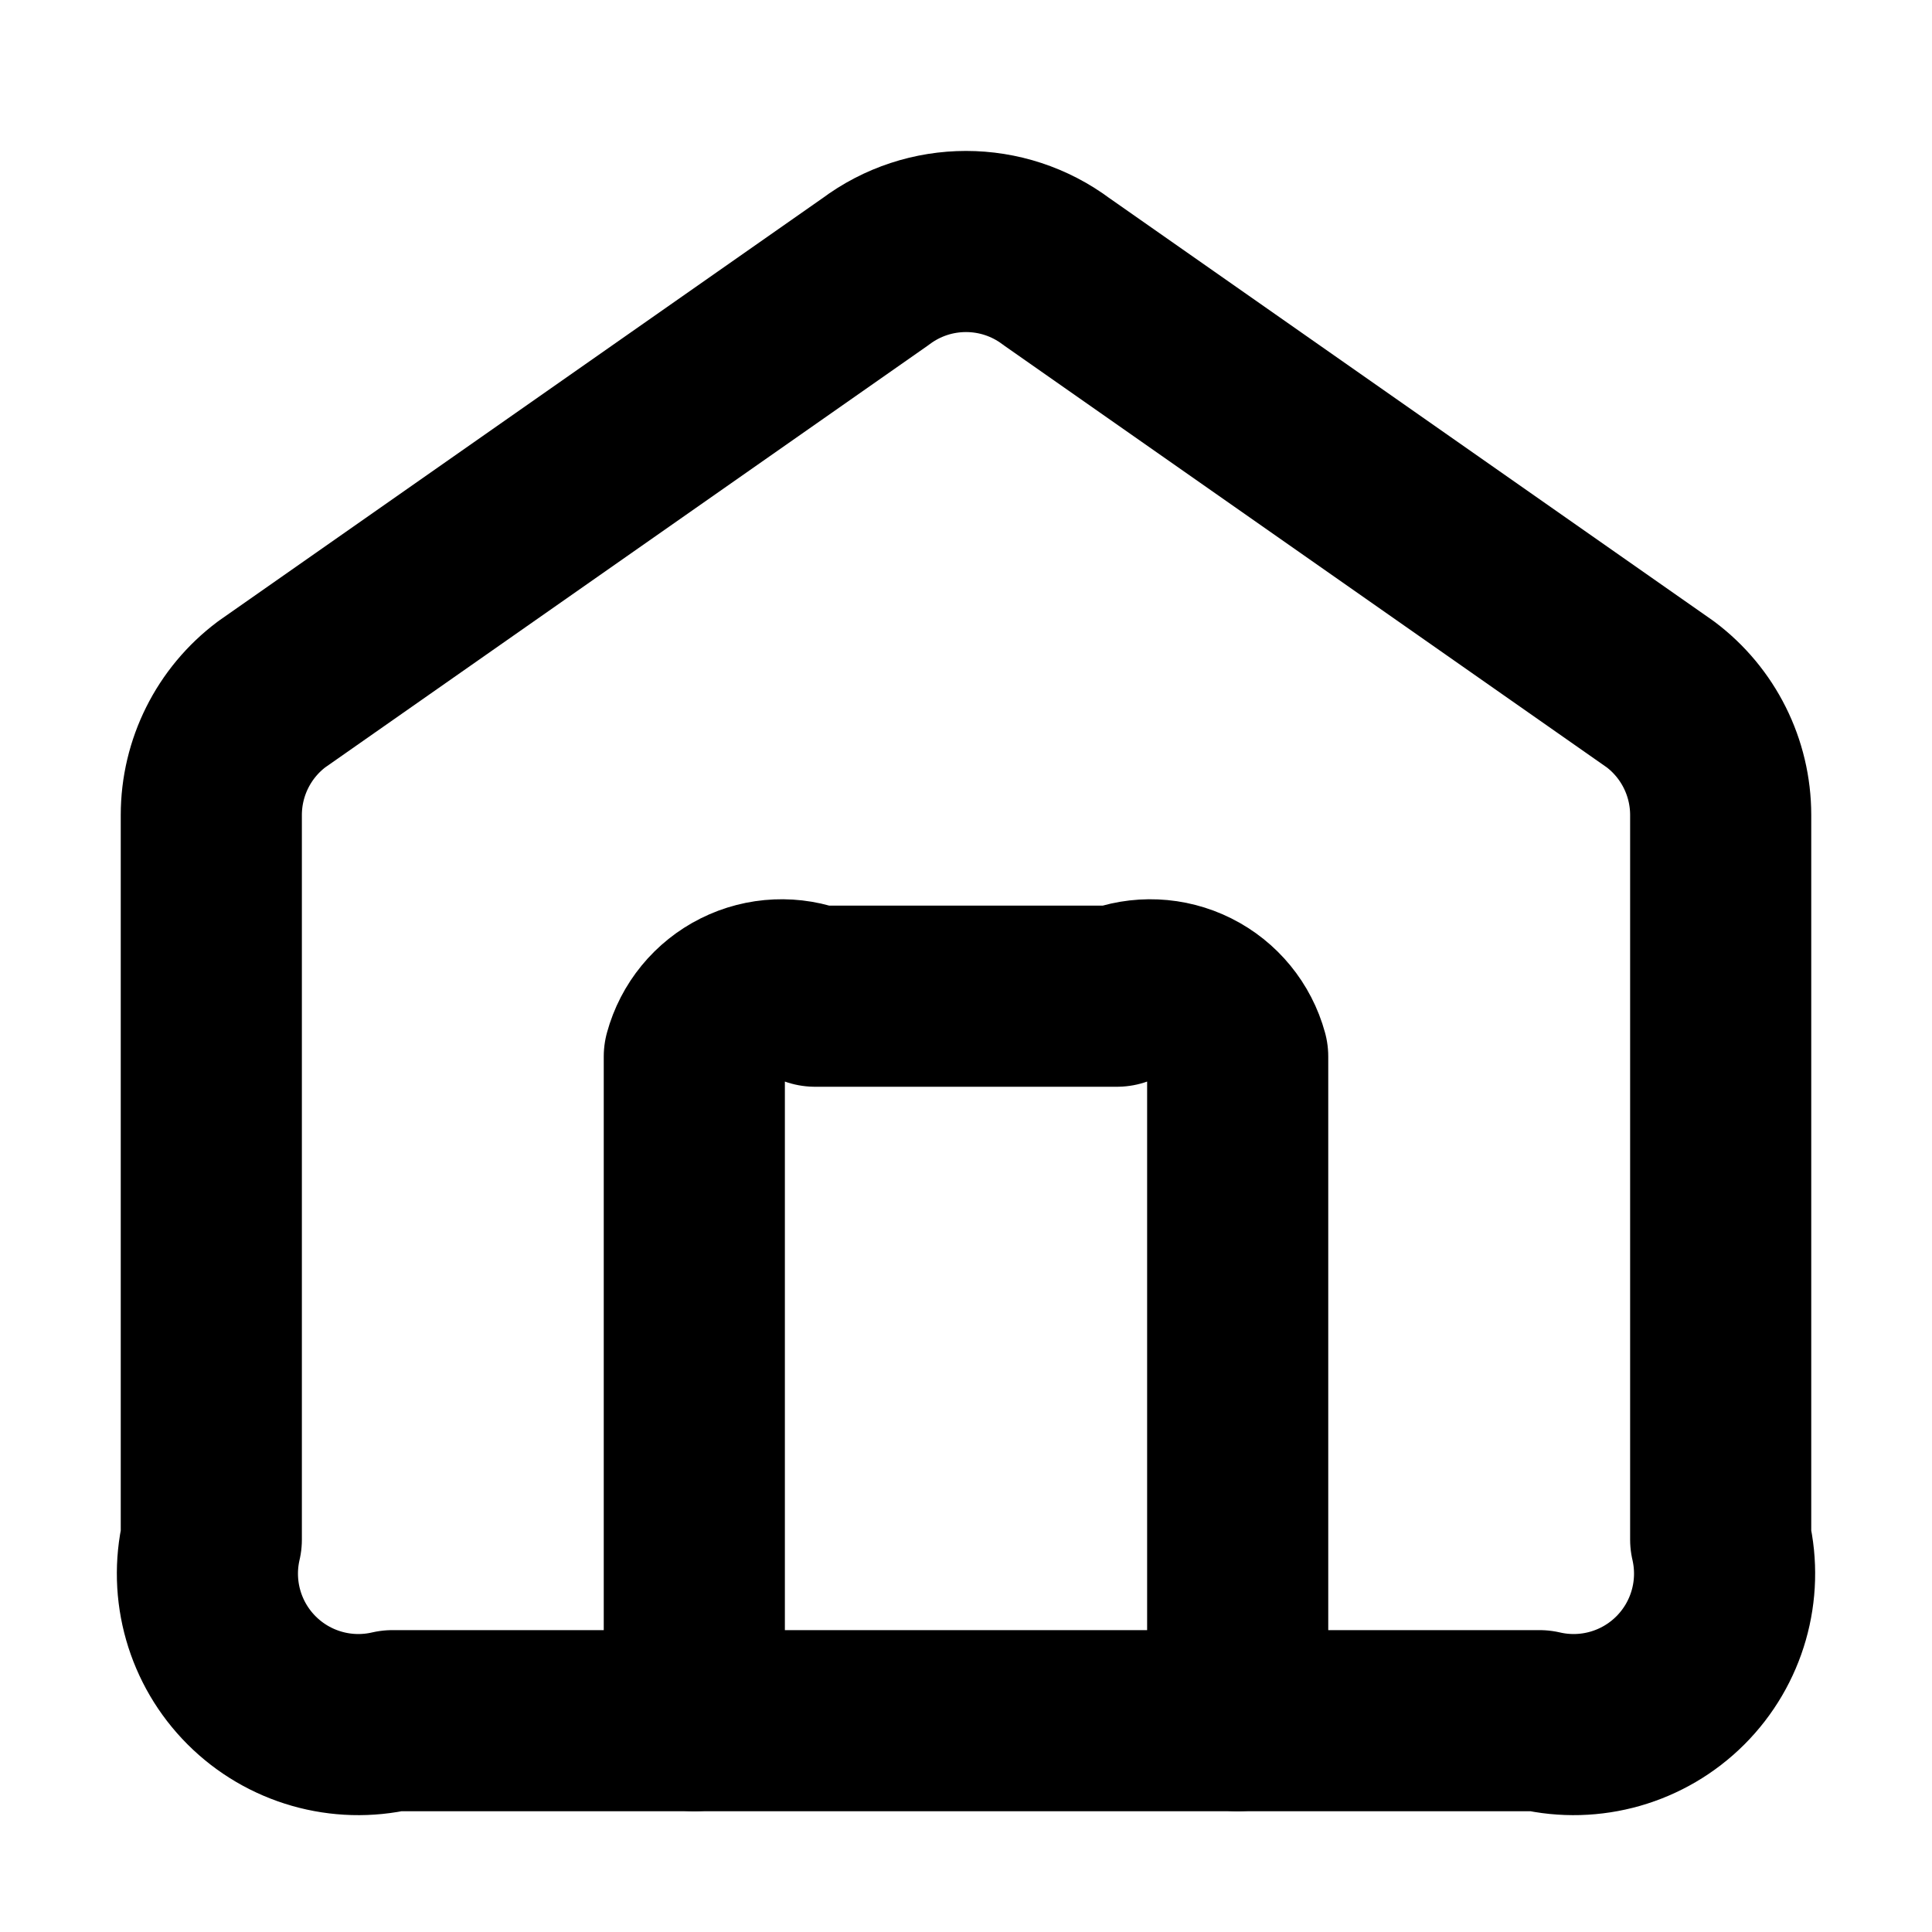
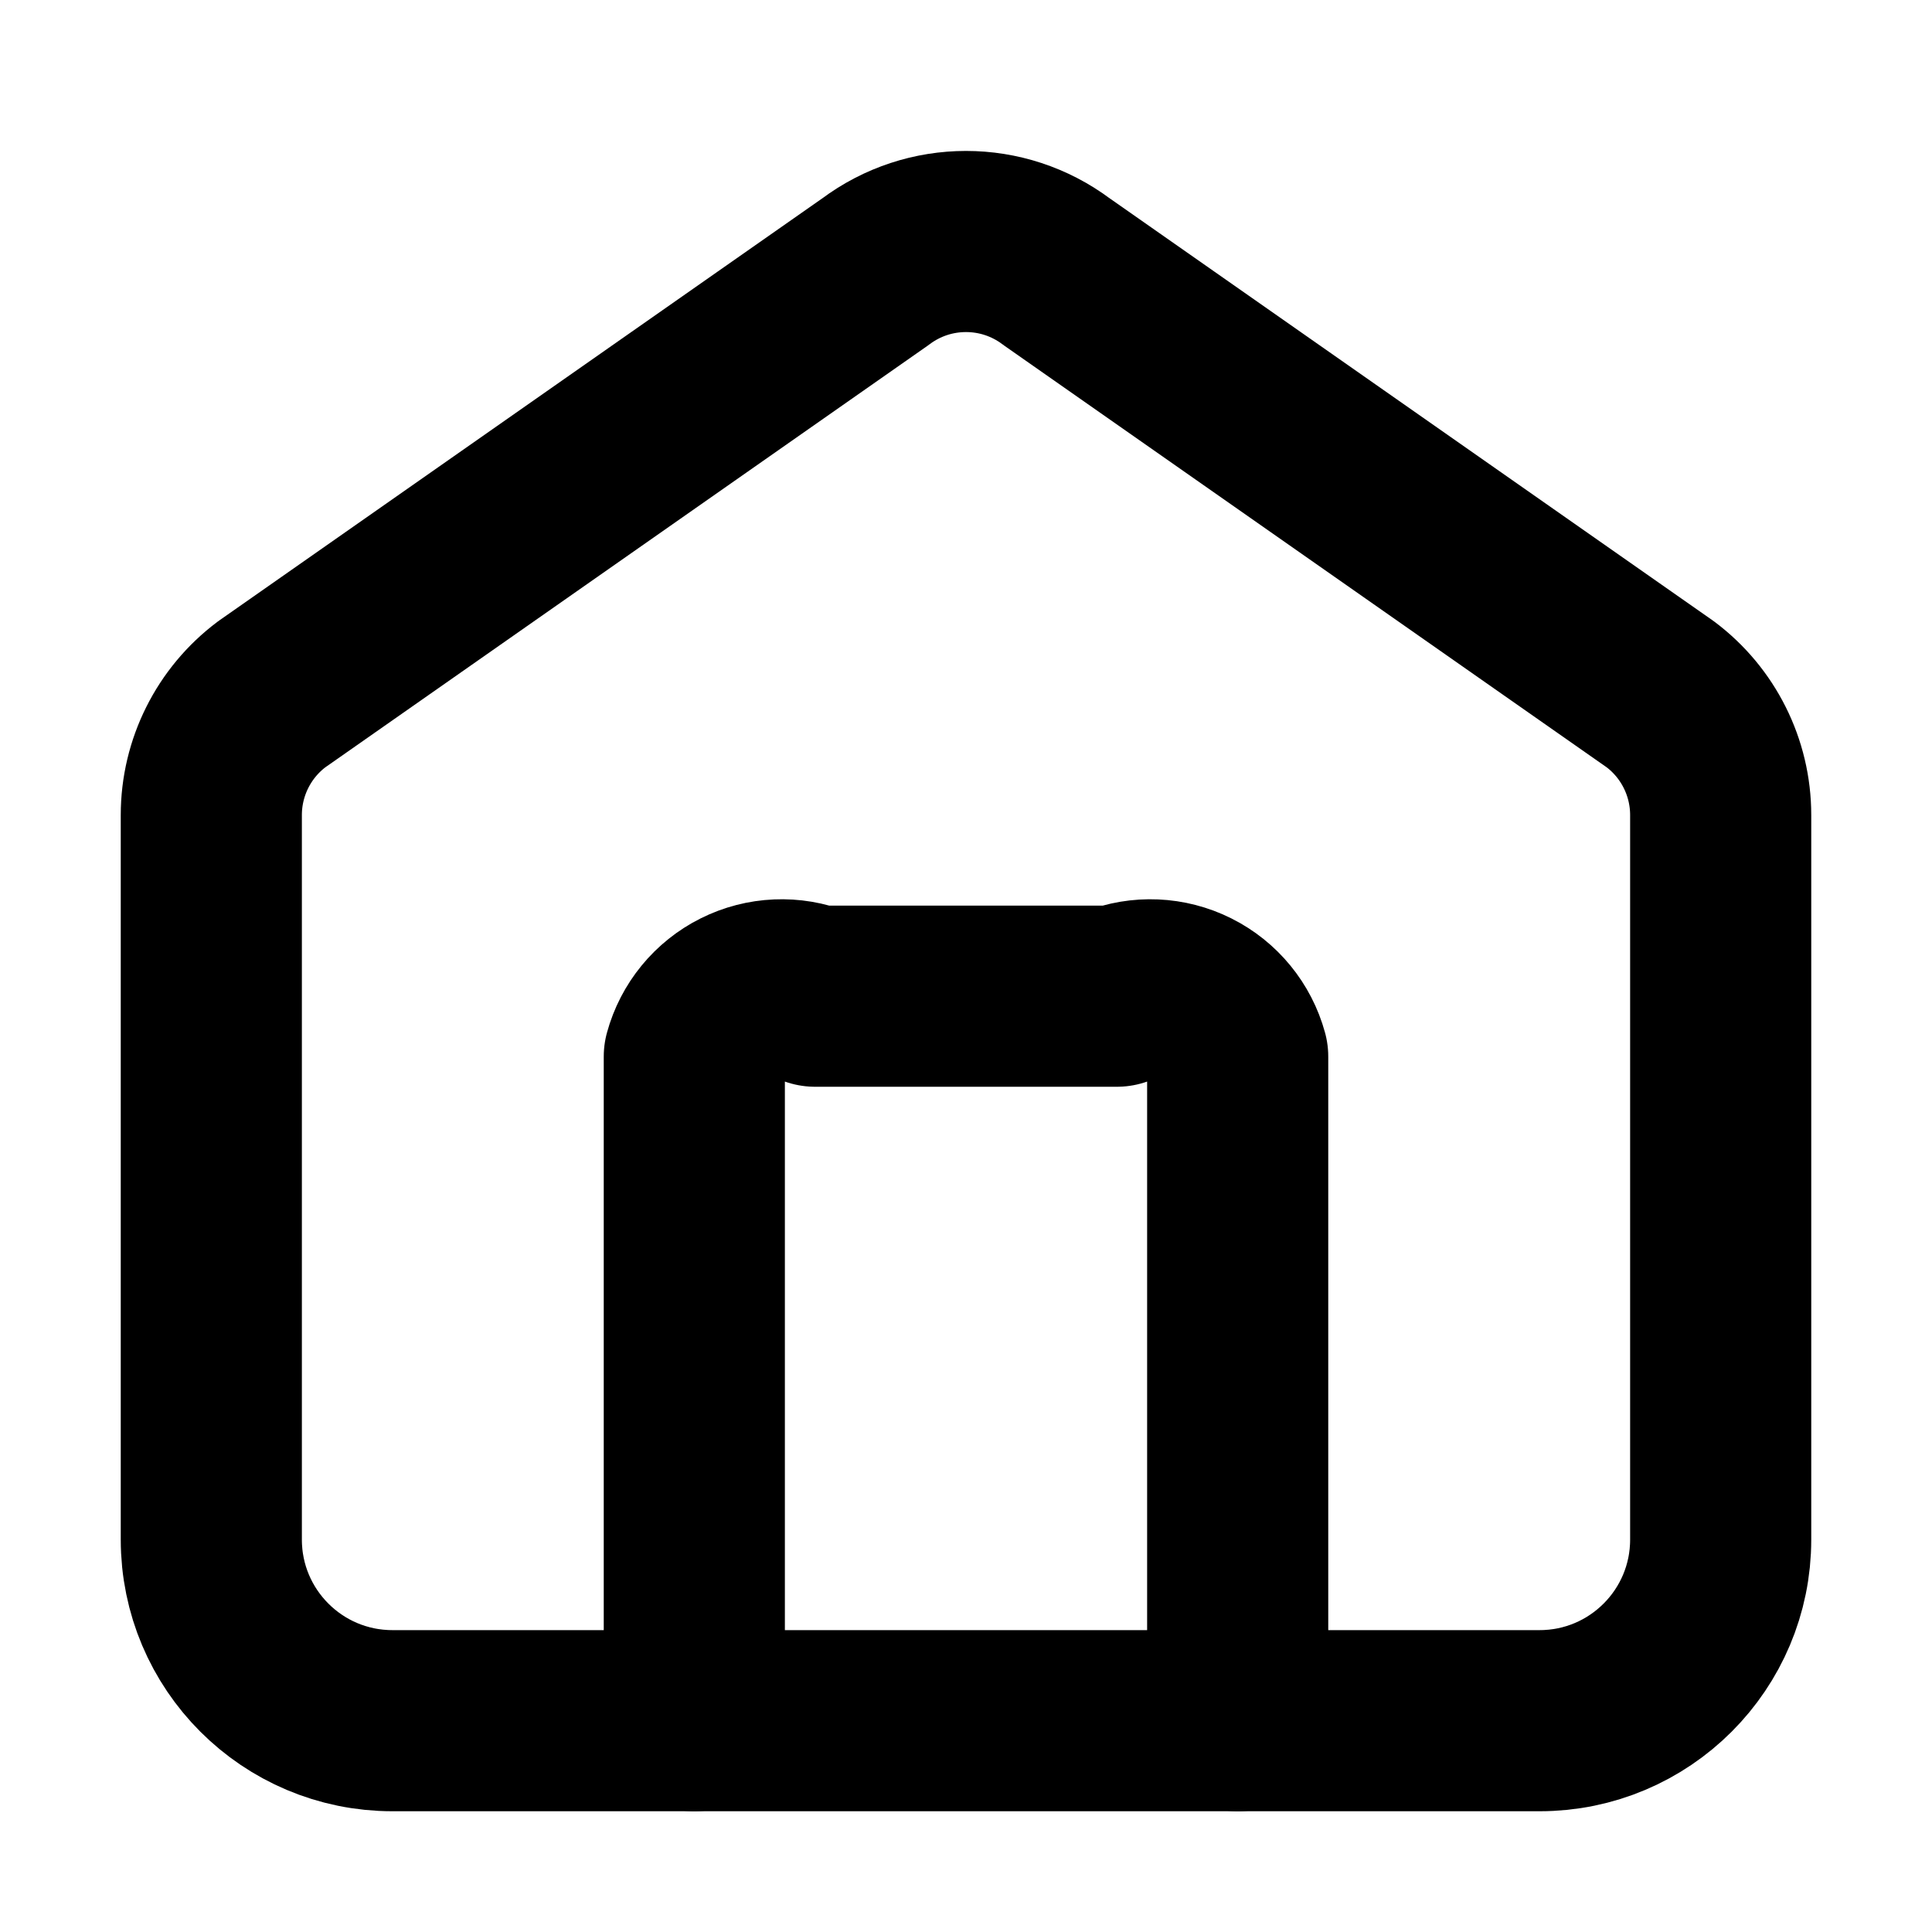
<svg xmlns="http://www.w3.org/2000/svg" width="16" height="16" viewBox="0 0 16 16" fill="none" stroke="currentColor" stroke-width="1.5" stroke-linecap="round" stroke-linejoin="round">
  <path d="M10.25 14.25 10.25 8.75A.75.75 0 0 0 9.25 8.25L6.75 8.25A.75.75 0 0 0 5.75 8.75L5.75 14.25" />
-   <path d="M1.75 6.75A1.25 1.25 0 0 1 2.25 5.75L7.25 2.25A1.25 1.25 0 0 1 8.75 2.25L13.75 5.75A1.25 1.25 0 0 1 14.25 6.75L14.25 12.75A1.25 1.25 0 0 1 12.75 14.25L3.25 14.25A1.25 1.25 0 0 1 1.75 12.75Z" />
+   <path d="M1.75 6.75A1.25 1.25 0 0 1 2.25 5.75L7.25 2.25A1.25 1.25 0 0 1 8.75 2.25L13.75 5.75A1.25 1.25 0 0 1 14.25 6.75L14.25 12.75A1.5 1.5 0 0 1 12.75 14.25L3.25 14.25A1.5 1.5 0 0 1 1.75 12.75Z" />
</svg>
